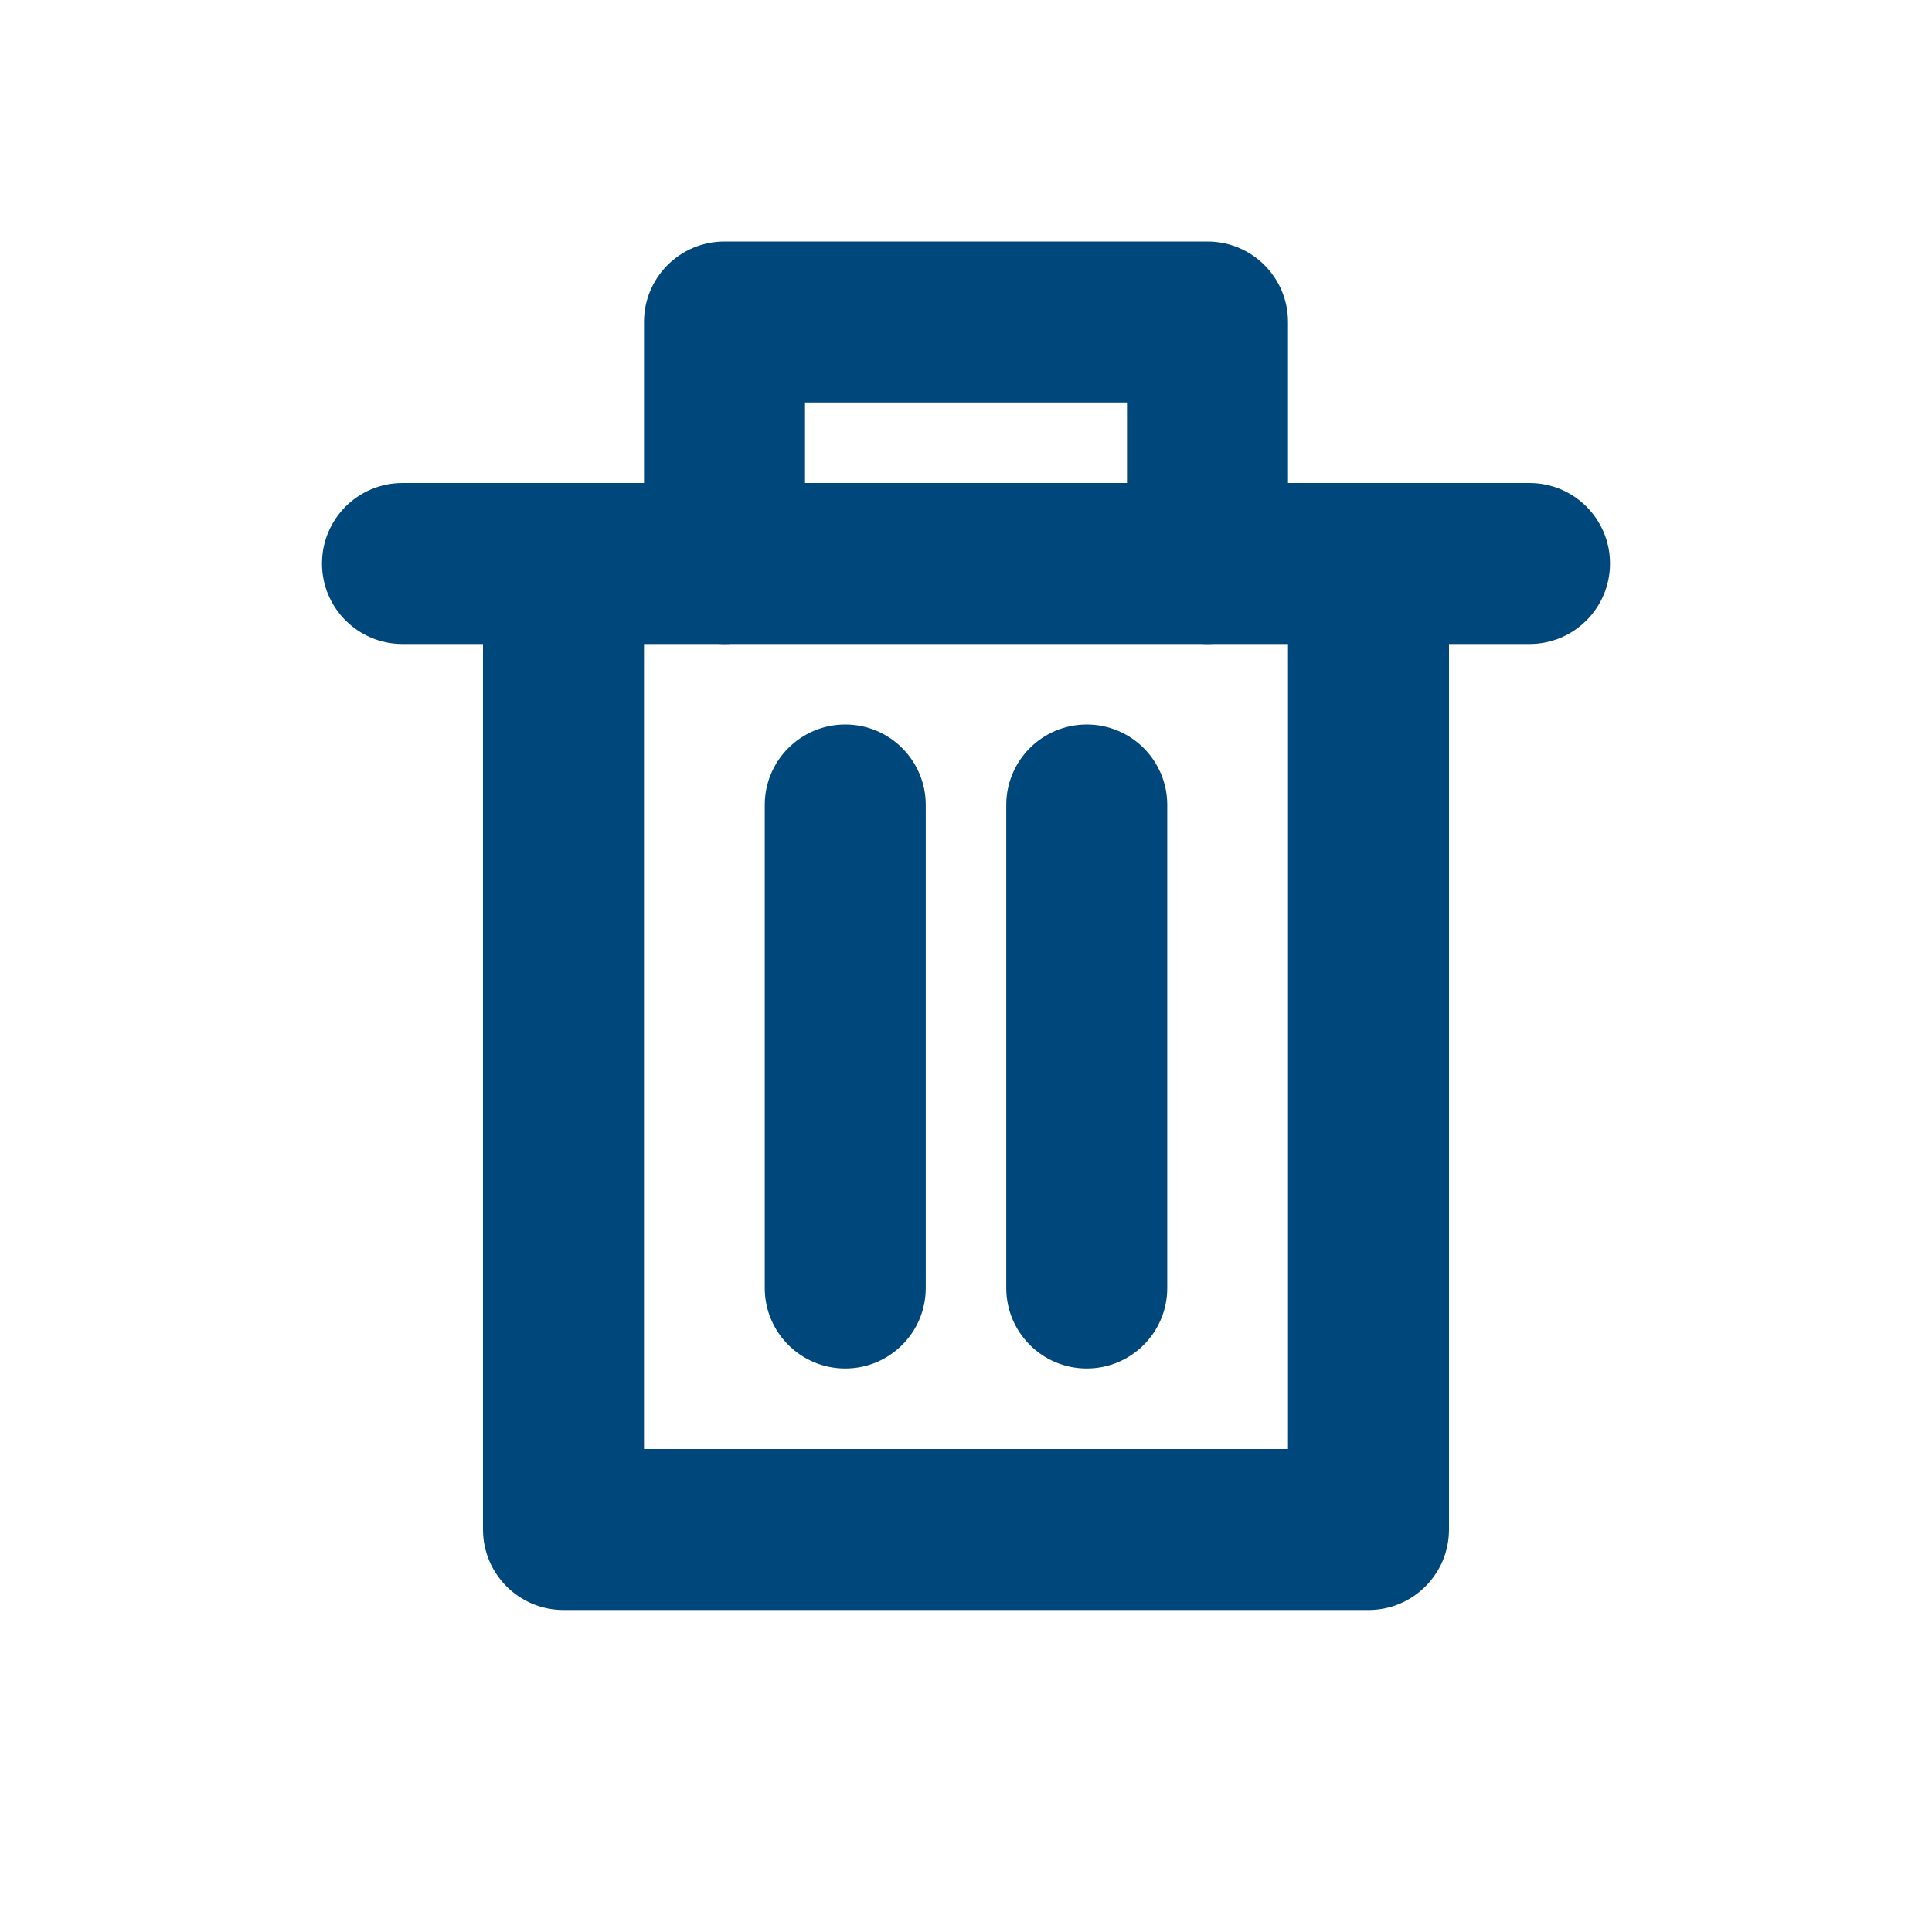
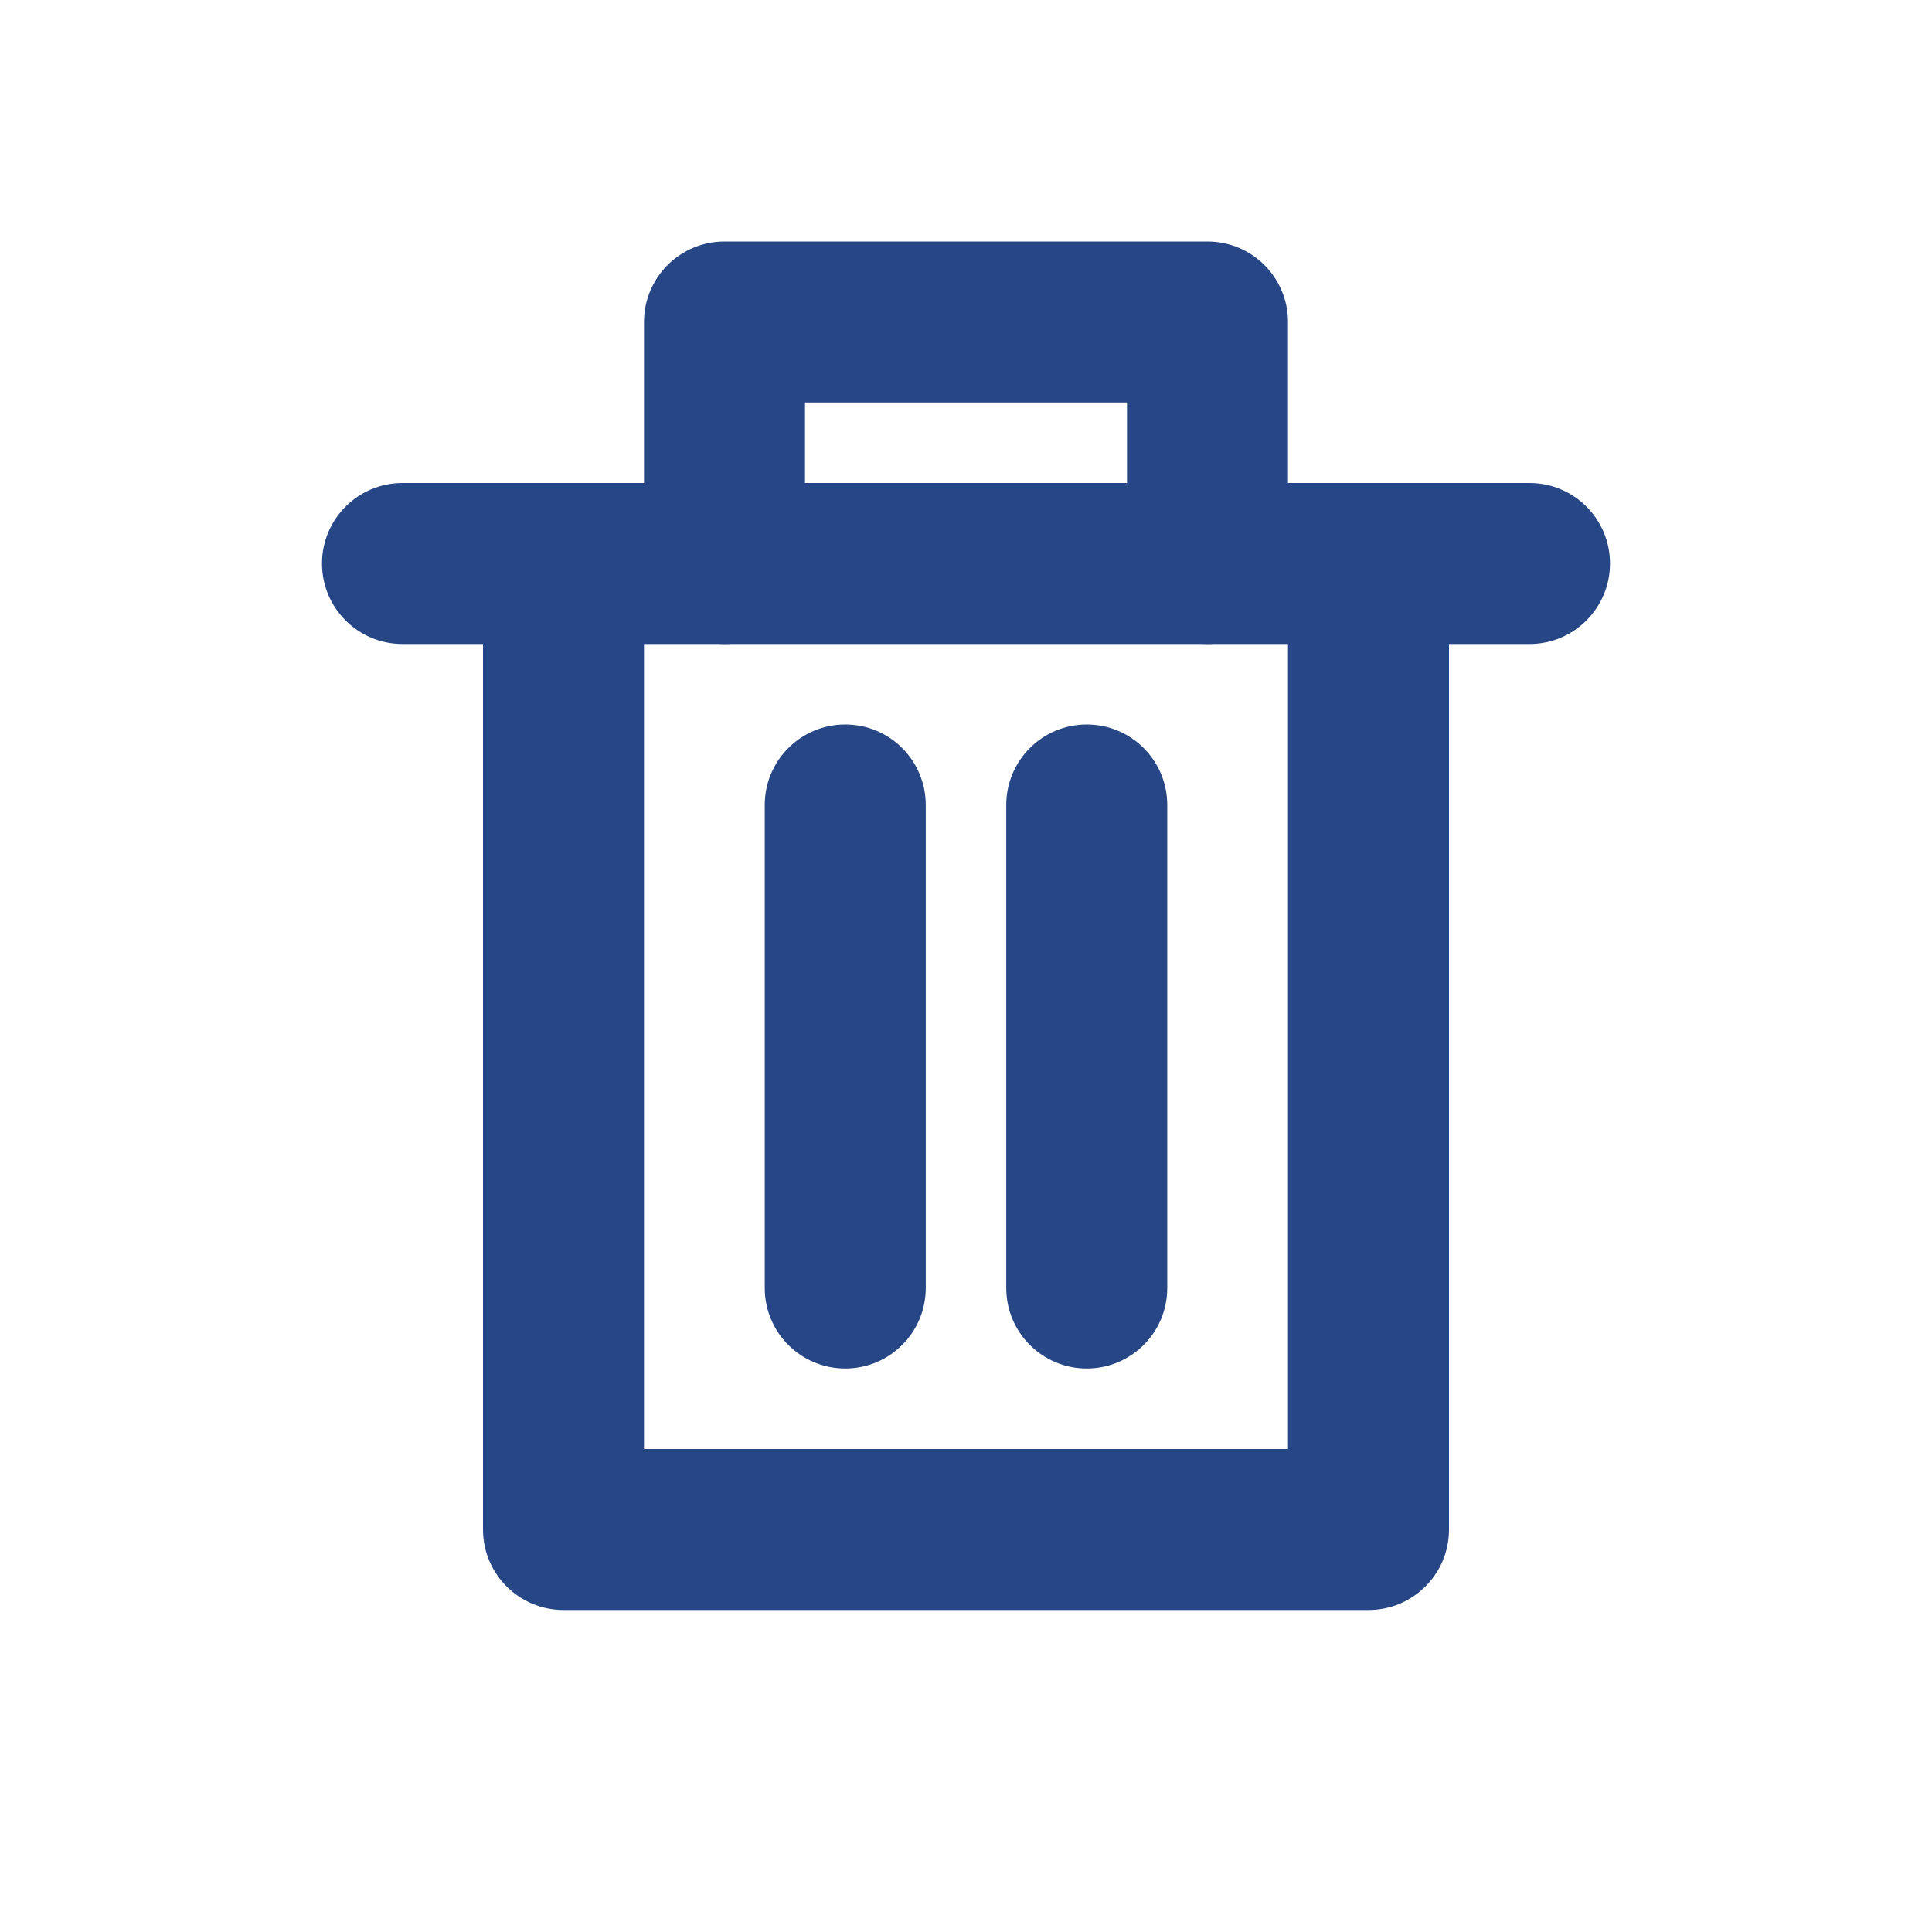
<svg xmlns="http://www.w3.org/2000/svg" width="48px" height="48px" viewBox="0 0 48 48" version="1.1">
  <g id="icon/branch/delete48-thick" stroke="none" stroke-width="1" fill="none" fill-rule="evenodd">
-     <path d="M19,20 C19,18.895 19.895,18 21,18 C22.105,18 23,18.895 23,20 L23,32 C23,33.105 22.105,34 21,34 C19.895,34 19,33.105 19,32 L19,20 Z" id="Line-2-Copy-2" fill="#00487c" fill-rule="nonzero" />
-     <path d="M25,20 C25,18.895 25.895,18 27,18 C28.105,18 29,18.895 29,20 L29,32 C29,33.105 28.105,34 27,34 C25.895,34 25,33.105 25,32 L25,20 Z" id="Line-2-Copy" fill="#00487c" fill-rule="nonzero" />
-     <path d="M10,16 C8.895,16 8,15.105 8,14 C8,12.895 8.895,12 10,12 L38,12 C39.105,12 40,12.895 40,14 C40,15.105 39.105,16 38,16 L10,16 Z" id="Shape" fill="#00487c" fill-rule="nonzero" />
-     <path d="M32,36 L32,14 C32,12.895 32.895,12 34,12 C35.105,12 36,12.895 36,14 L36,38 C36,39.105 35.105,40 34,40 L14,40 C12.895,40 12,39.105 12,38 L12,14 C12,12.895 12.895,12 14,12 C15.105,12 16,12.895 16,14 L16,36 L32,36 Z" id="Path" fill="#00487c" fill-rule="nonzero" />
-     <path d="M28,12 L28,8 C28,6.895 28.895,6 30,6 C31.105,6 32,6.895 32,8 L32,14 C32,15.105 31.105,16 30,16 L18,16 C16.895,16 16,15.105 16,14 L16,8 C16,6.895 16.895,6 18,6 C19.105,6 20,6.895 20,8 L20,12 L28,12 Z" id="Path" fill="#00487c" fill-rule="nonzero" transform="translate(24, 11) rotate(-180) translate(-24, -11) " />
+     <path d="M19,20 C19,18.895 19.895,18 21,18 C22.105,18 23,18.895 23,20 L23,32 C23,33.105 22.105,34 21,34 C19.895,34 19,33.105 19,32 L19,20 Z" id="Line-2-Copy-2" fill="#274686" fill-rule="nonzero" />
+     <path d="M25,20 C25,18.895 25.895,18 27,18 C28.105,18 29,18.895 29,20 L29,32 C29,33.105 28.105,34 27,34 C25.895,34 25,33.105 25,32 L25,20 Z" id="Line-2-Copy" fill="#274686" fill-rule="nonzero" />
+     <path d="M10,16 C8.895,16 8,15.105 8,14 C8,12.895 8.895,12 10,12 L38,12 C39.105,12 40,12.895 40,14 C40,15.105 39.105,16 38,16 L10,16 Z" id="Shape" fill="#274686" fill-rule="nonzero" />
+     <path d="M32,36 L32,14 C32,12.895 32.895,12 34,12 C35.105,12 36,12.895 36,14 L36,38 C36,39.105 35.105,40 34,40 L14,40 C12.895,40 12,39.105 12,38 L12,14 C12,12.895 12.895,12 14,12 C15.105,12 16,12.895 16,14 L16,36 L32,36 Z" id="Path" fill="#274686" fill-rule="nonzero" />
+     <path d="M28,12 L28,8 C28,6.895 28.895,6 30,6 C31.105,6 32,6.895 32,8 L32,14 C32,15.105 31.105,16 30,16 L18,16 C16.895,16 16,15.105 16,14 L16,8 C16,6.895 16.895,6 18,6 C19.105,6 20,6.895 20,8 L20,12 L28,12 Z" id="Path" fill="#274686" fill-rule="nonzero" transform="translate(24, 11) rotate(-180) translate(-24, -11) " />
  </g>
</svg>
